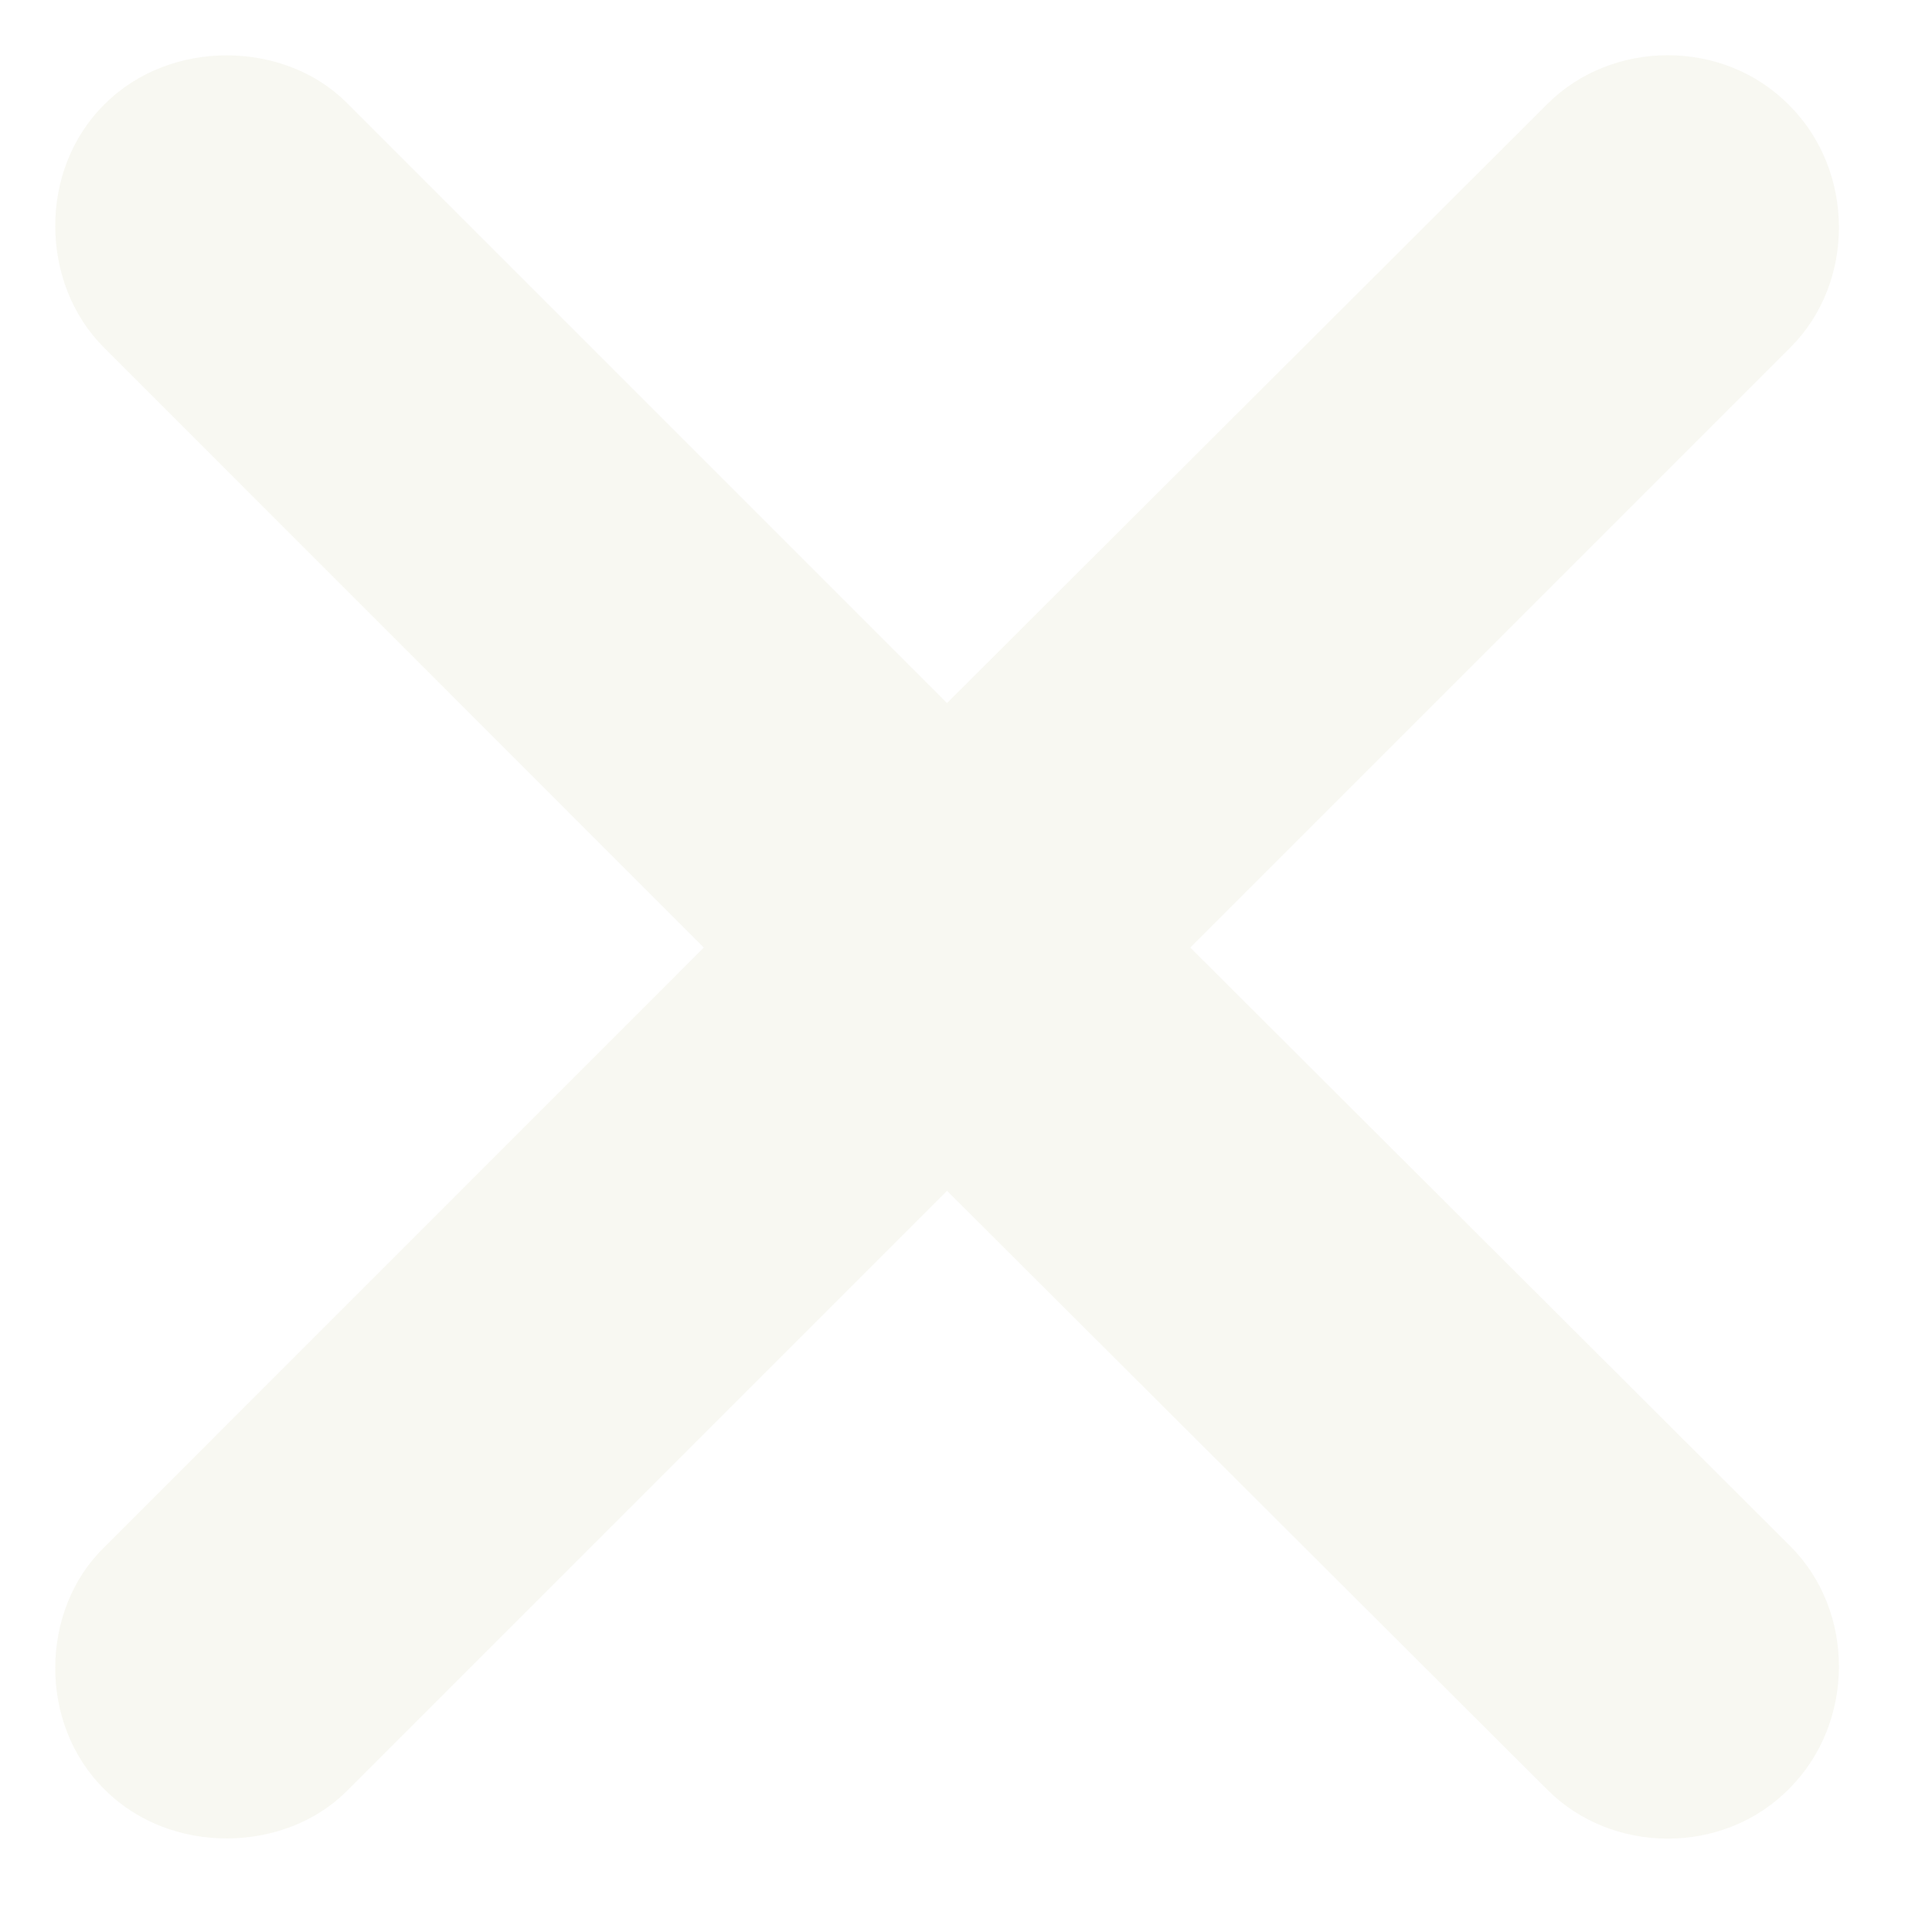
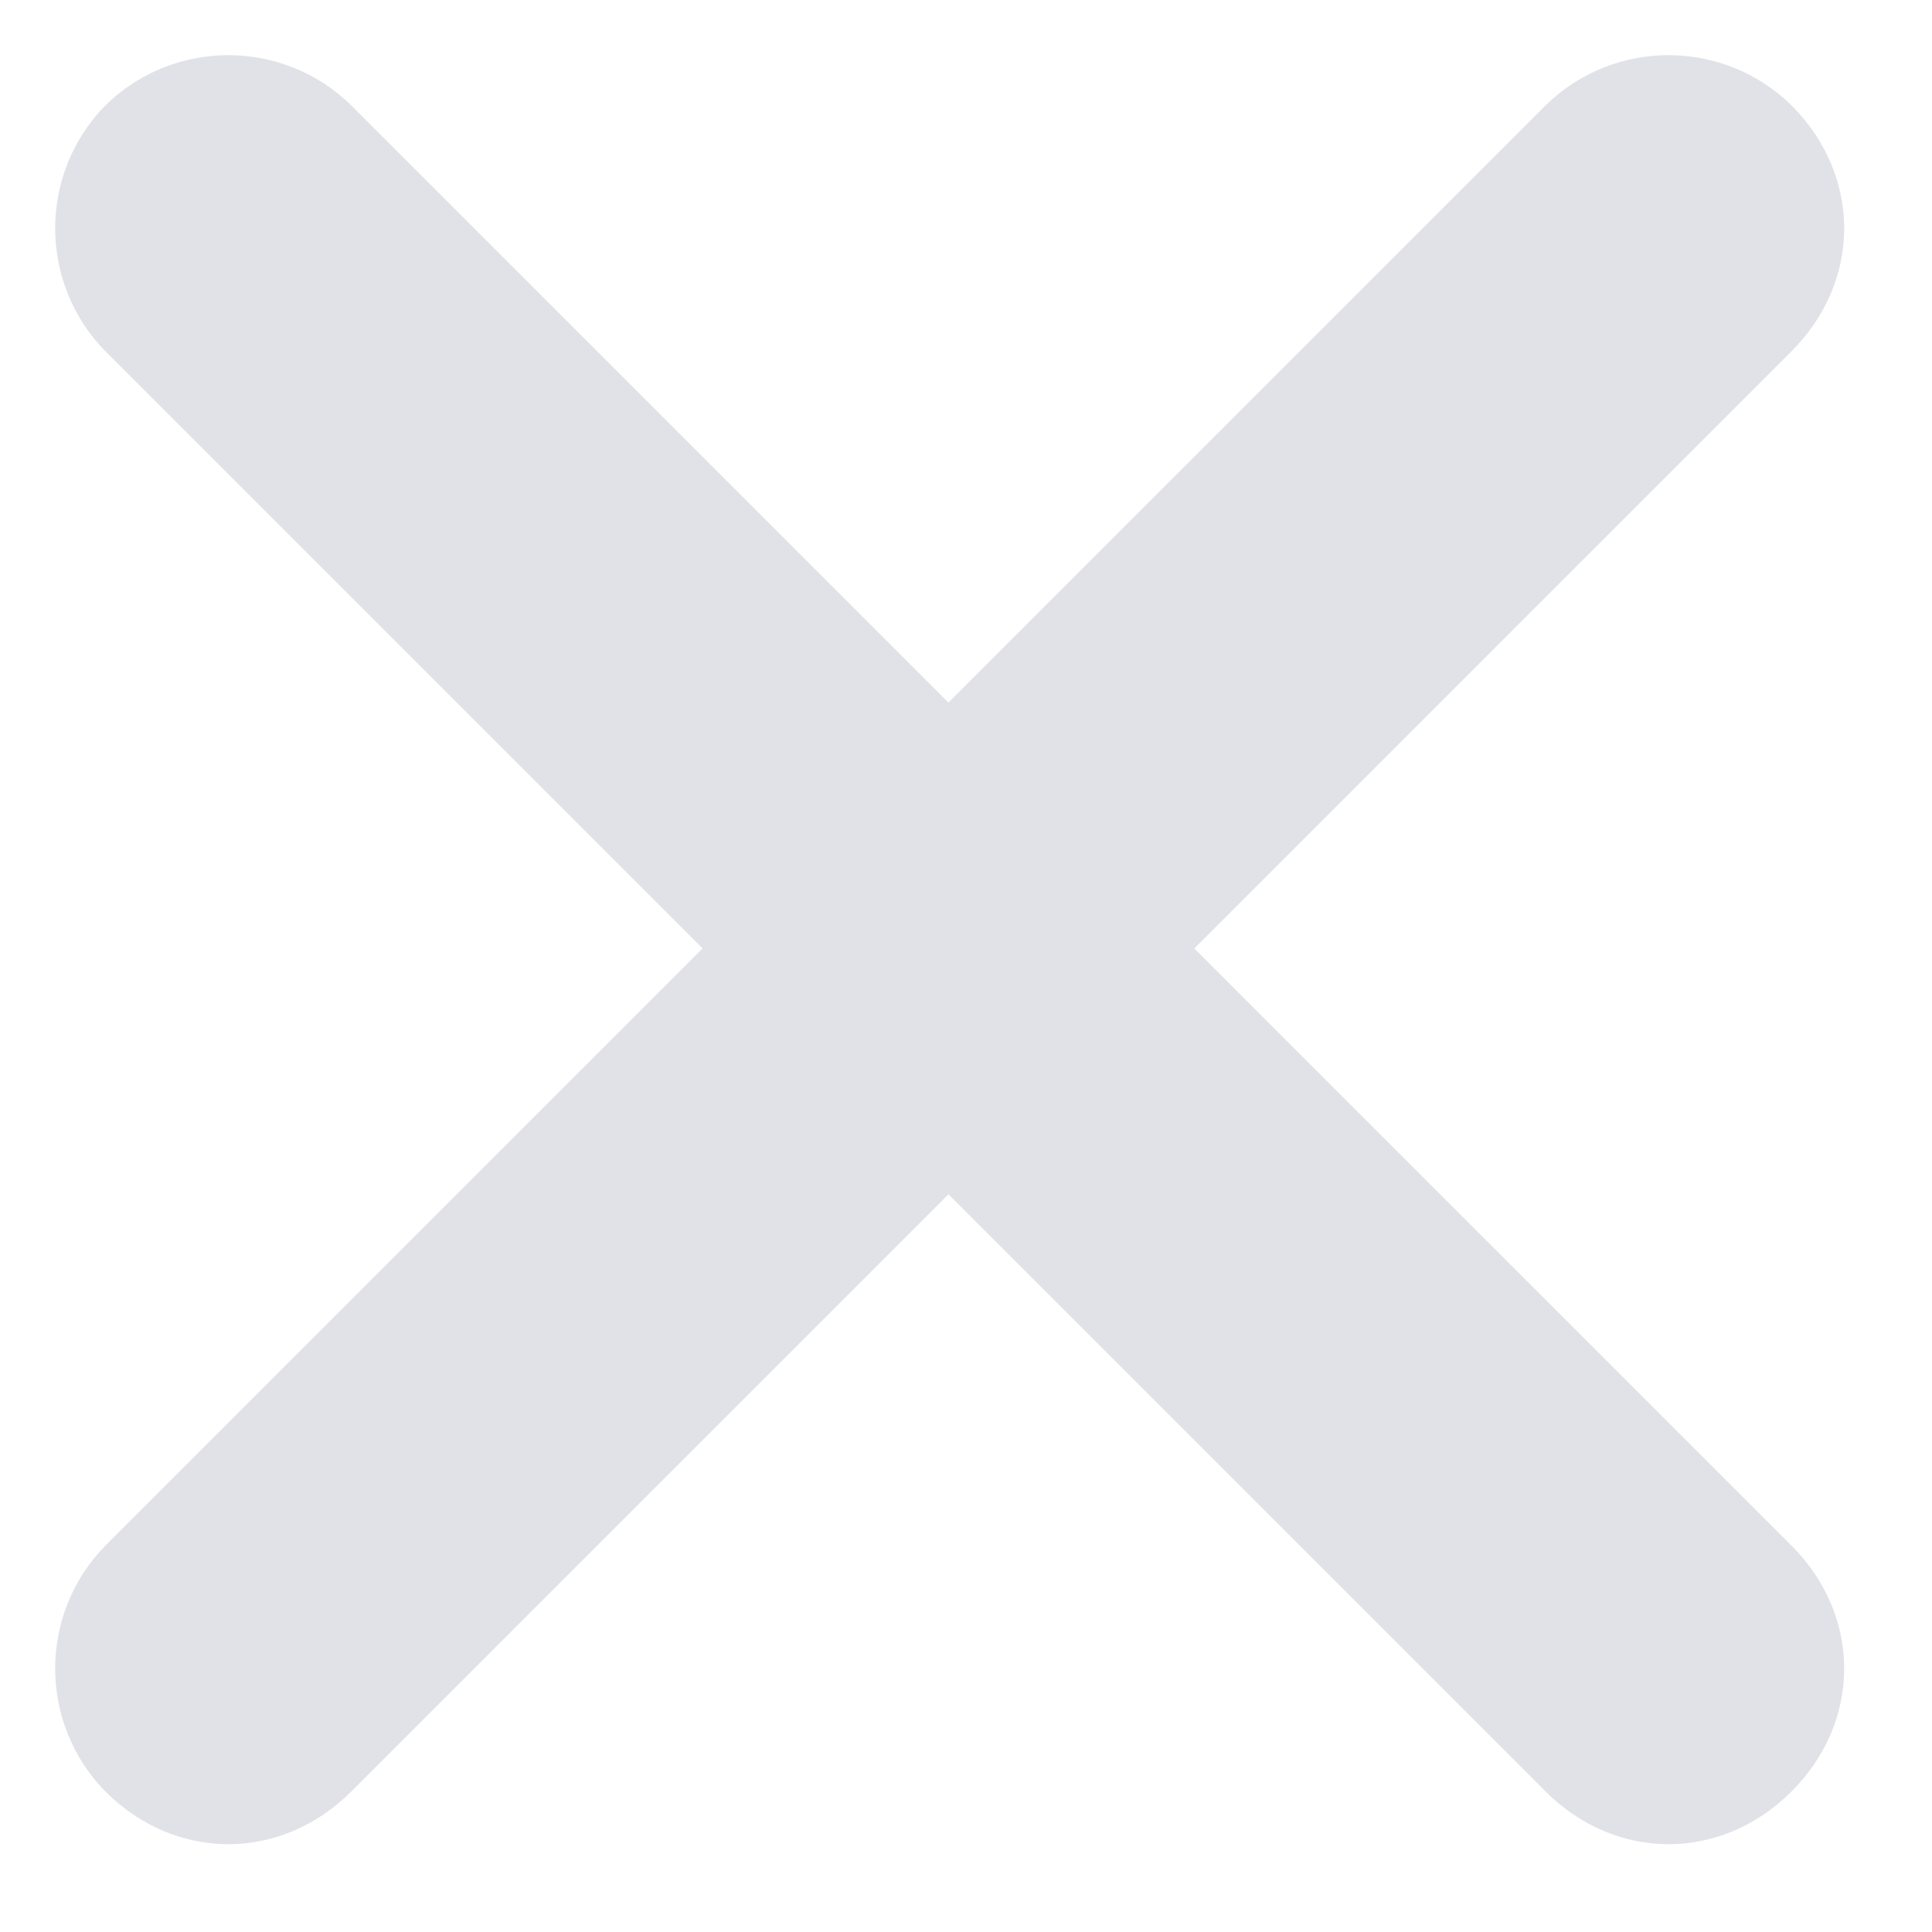
- <svg xmlns="http://www.w3.org/2000/svg" width="11" height="11" viewBox="0 0 11 11" fill="none">
-   <path d="M0.59 8.813C0.229 9.166 0.214 9.815 0.597 10.19C0.973 10.566 1.621 10.551 1.974 10.198L5.392 6.78L8.81 10.19C9.178 10.559 9.812 10.566 10.188 10.183C10.563 9.807 10.563 9.174 10.195 8.805L6.777 5.395L10.195 1.977C10.563 1.609 10.563 0.975 10.188 0.6C9.812 0.217 9.178 0.224 8.81 0.592L5.392 4.003L1.974 0.585C1.621 0.231 0.973 0.217 0.597 0.592C0.214 0.968 0.229 1.616 0.59 1.977L4.007 5.395L0.59 8.813Z" fill="#F8F8F2" />
+ <svg xmlns="http://www.w3.org/2000/svg" width="11" height="11" fill="none">
+   <path fill="#E1E2E8" d="M.6 8.8a1 1 0 0 0 0 1.4c.4.4 1 .4 1.4 0l3.4-3.4 3.4 3.4c.4.4 1 .4 1.4 0 .4-.4.4-1 0-1.4L6.8 5.4 10.2 2c.4-.4.4-1 0-1.4a1 1 0 0 0-1.4 0L5.4 4 2 .6A1 1 0 0 0 .6.6 1 1 0 0 0 .6 2L4 5.4.6 8.8Z" />
</svg>
